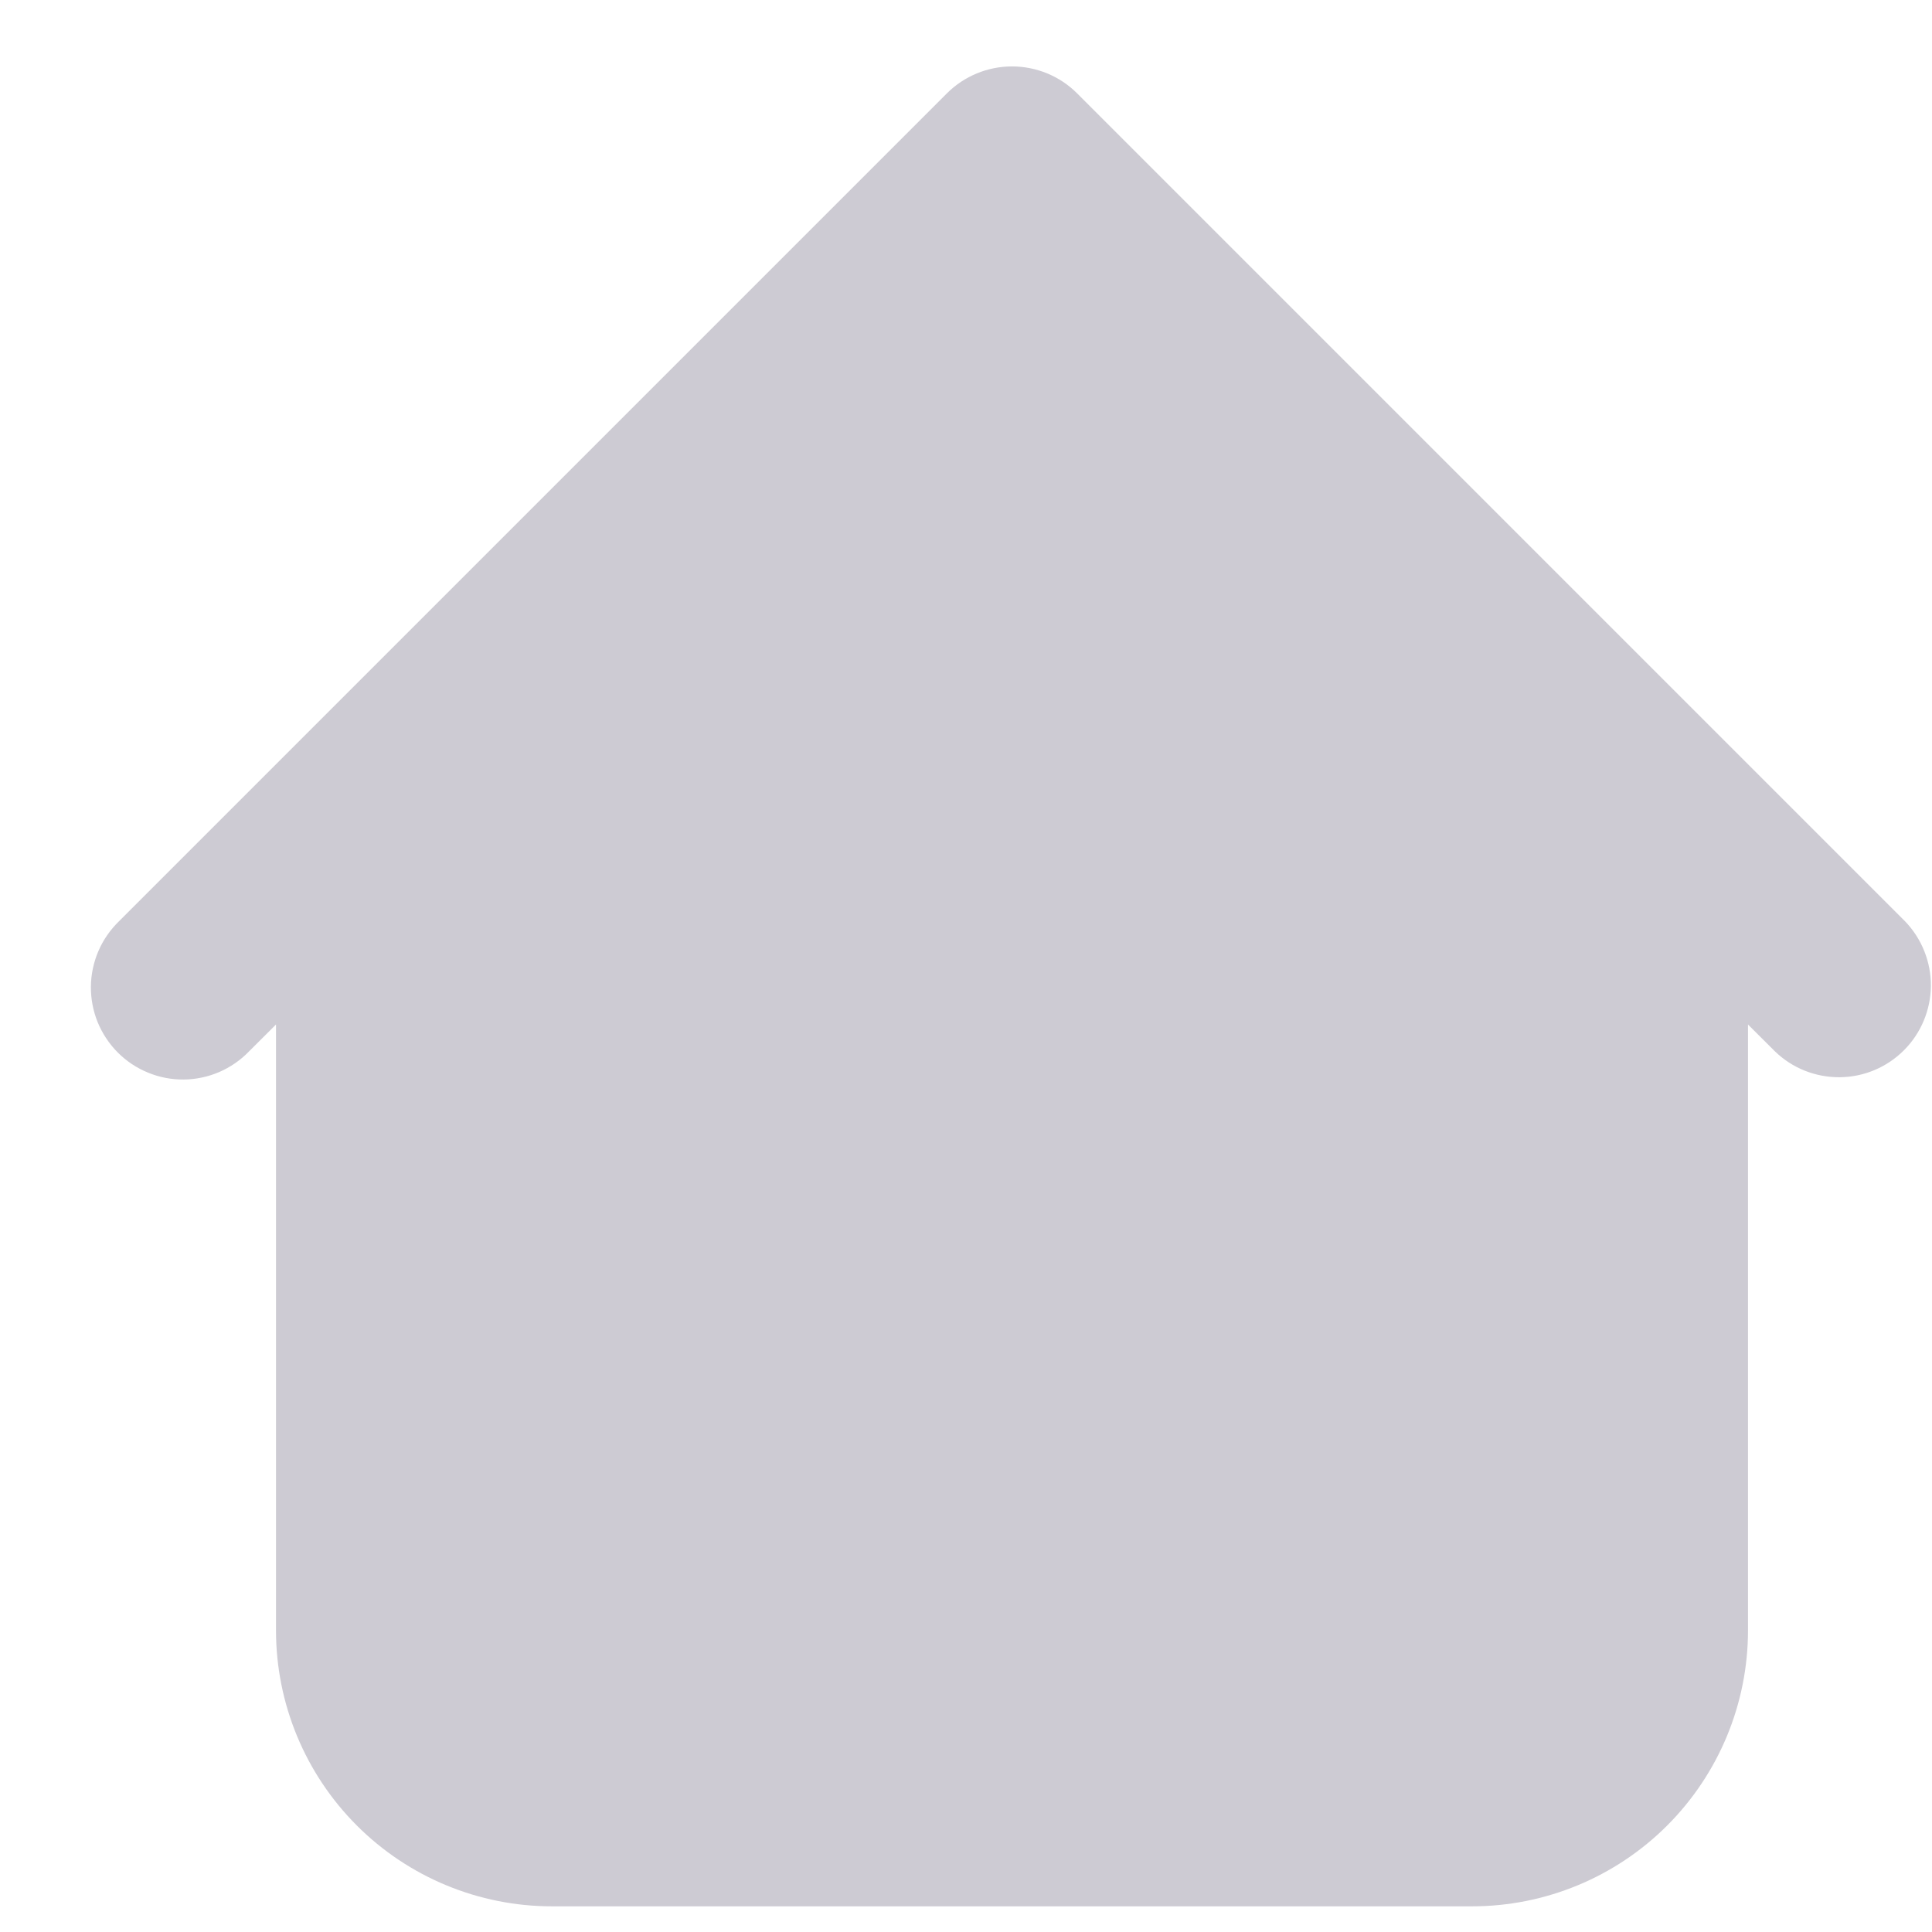
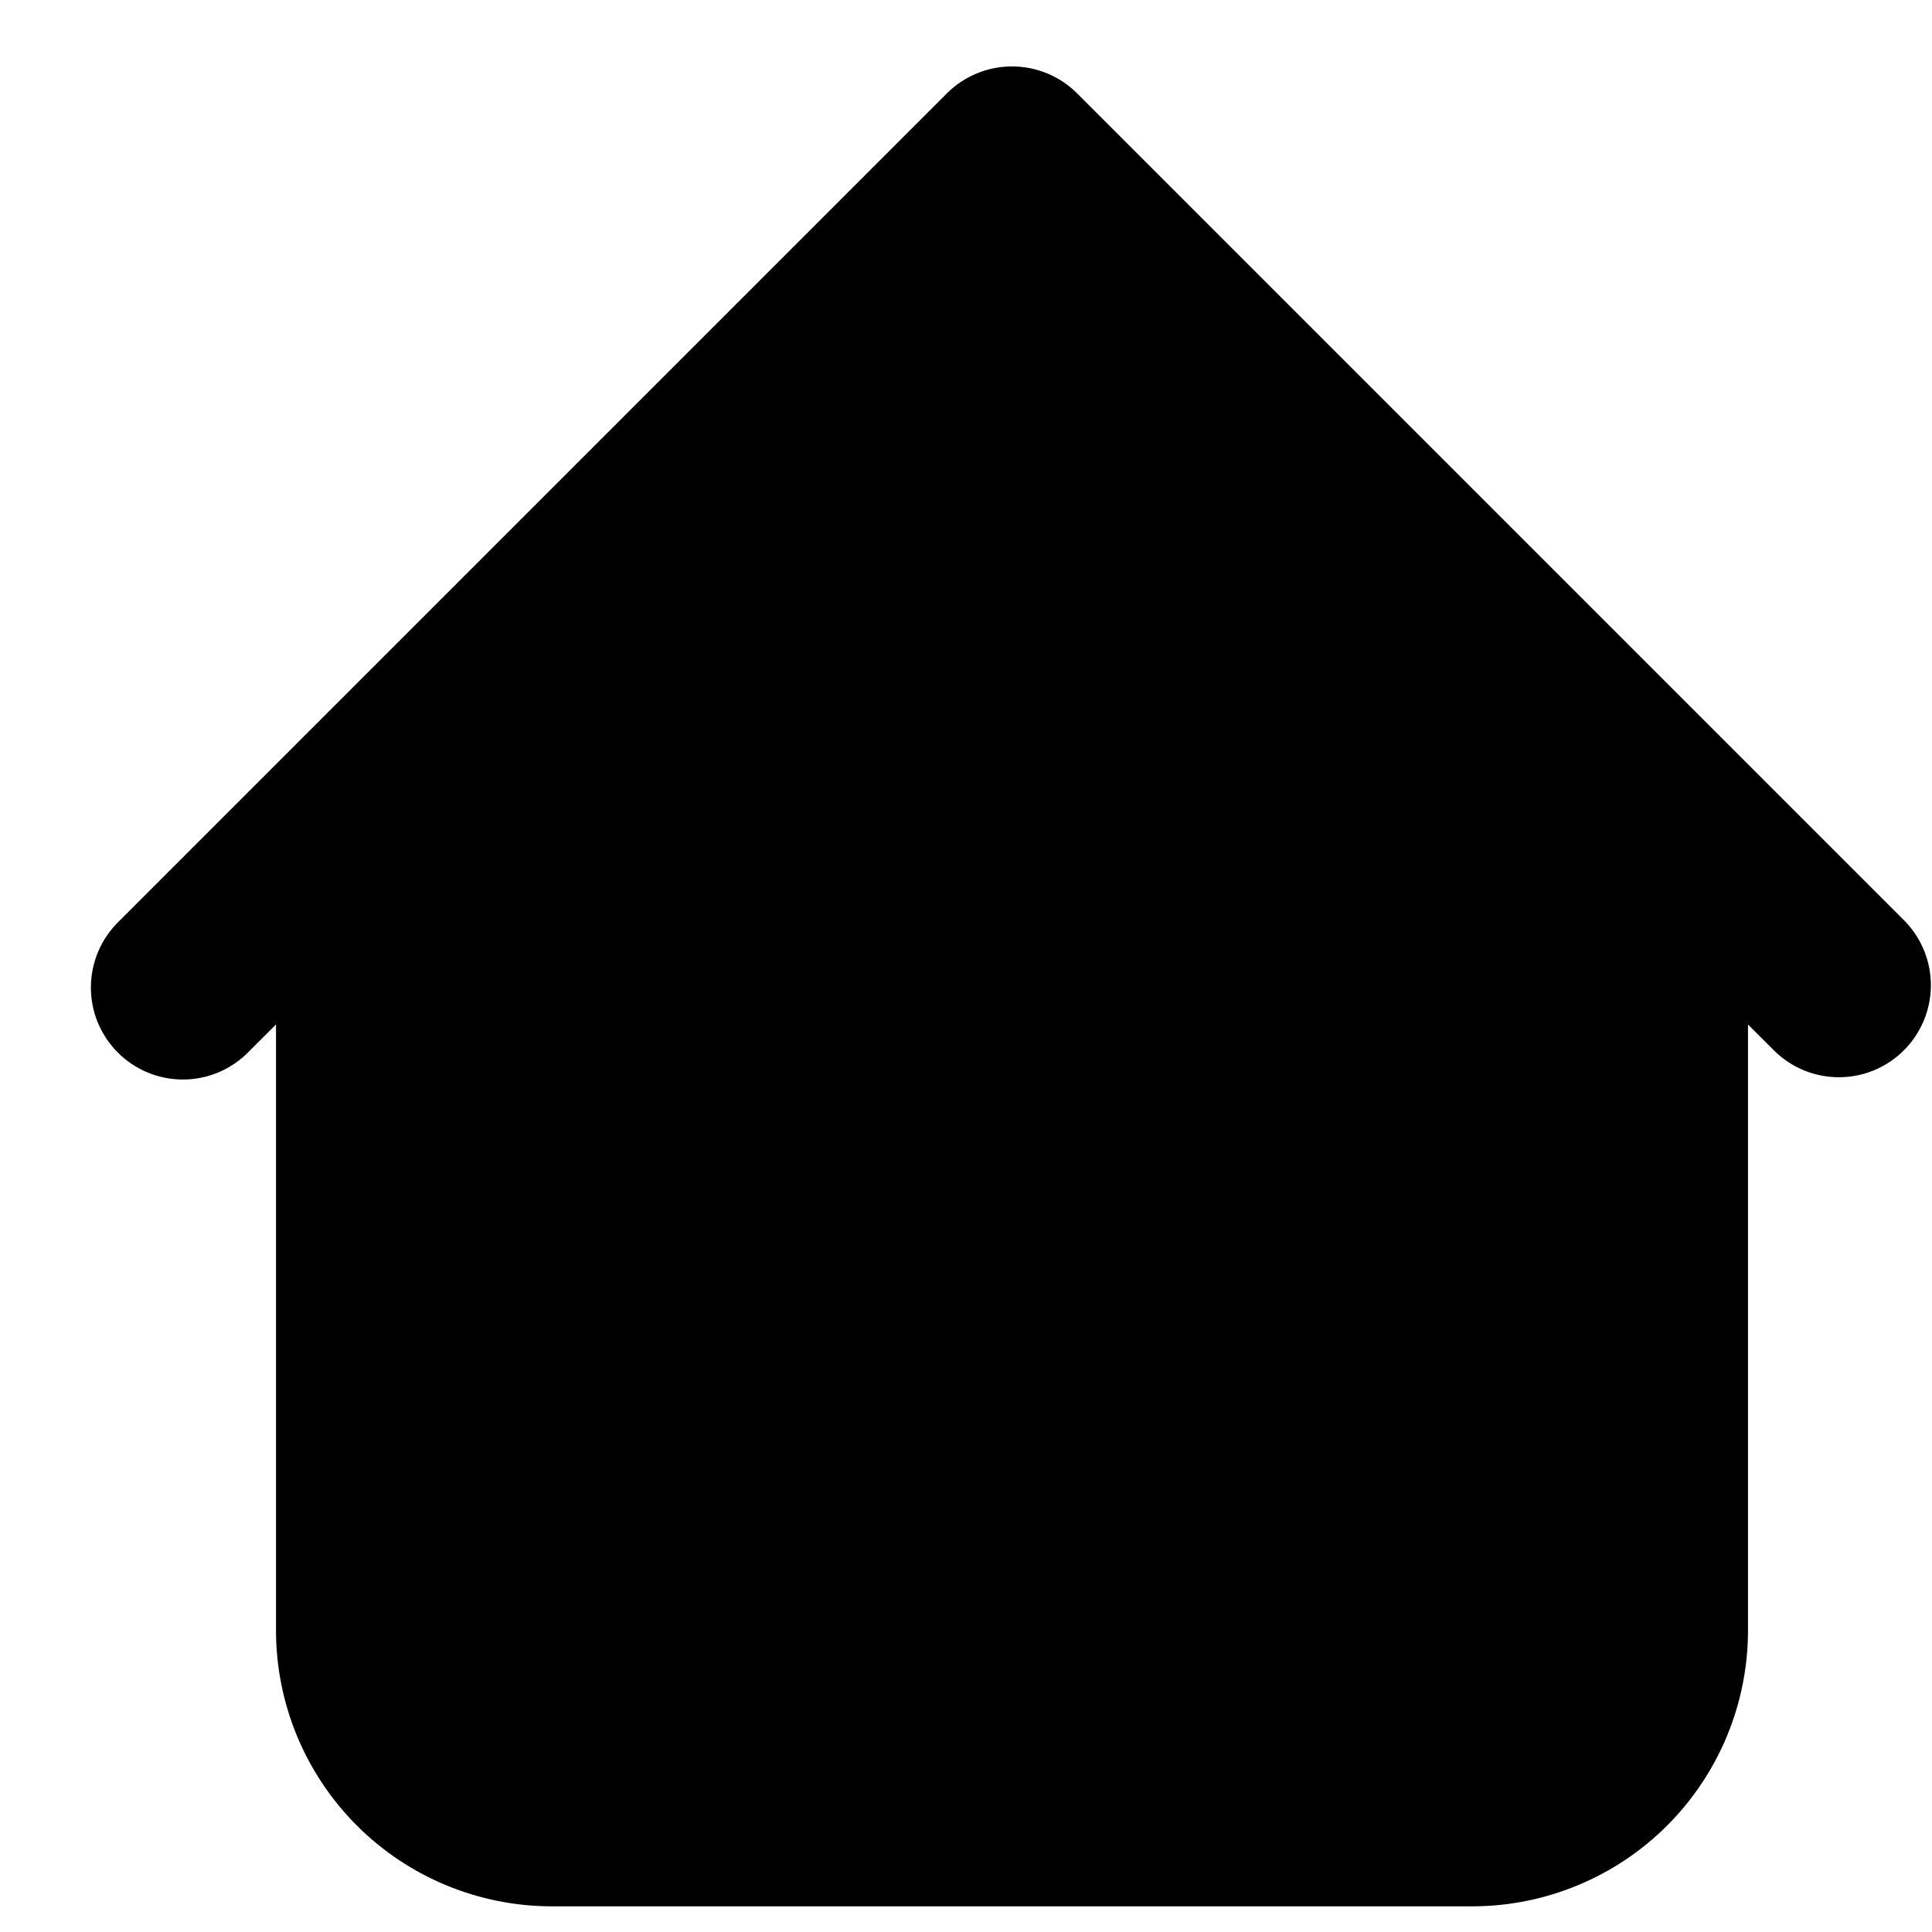
<svg xmlns="http://www.w3.org/2000/svg" width="21" height="21" viewBox="0 0 21 21" fill="none">
-   <path fill-rule="evenodd" clip-rule="evenodd" d="M11.707 1.014C11.52 0.827 11.265 0.722 11 0.722C10.735 0.722 10.481 0.827 10.293 1.014L3.293 8.014L1.293 10.014C1.198 10.107 1.121 10.217 1.069 10.339C1.017 10.461 0.989 10.592 0.988 10.725C0.987 10.858 1.012 10.989 1.062 11.112C1.113 11.235 1.187 11.347 1.281 11.441C1.375 11.535 1.486 11.609 1.609 11.659C1.732 11.71 1.864 11.735 1.996 11.734C2.129 11.733 2.26 11.705 2.382 11.653C2.504 11.6 2.615 11.524 2.707 11.428L3 11.136V17.721C3 18.517 3.316 19.28 3.879 19.843C4.441 20.405 5.204 20.721 6 20.721H16C16.796 20.721 17.559 20.405 18.121 19.843C18.684 19.28 19 18.517 19 17.721V11.136L19.293 11.428C19.482 11.611 19.734 11.711 19.997 11.709C20.259 11.707 20.509 11.602 20.695 11.416C20.88 11.231 20.985 10.98 20.988 10.718C20.99 10.456 20.889 10.203 20.707 10.014L11.707 1.014Z" fill="#CDCBD3" />
+   <path fill-rule="evenodd" clip-rule="evenodd" d="M11.707 1.014C11.52 0.827 11.265 0.722 11 0.722C10.735 0.722 10.481 0.827 10.293 1.014L3.293 8.014L1.293 10.014C1.198 10.107 1.121 10.217 1.069 10.339C1.017 10.461 0.989 10.592 0.988 10.725C0.987 10.858 1.012 10.989 1.062 11.112C1.113 11.235 1.187 11.347 1.281 11.441C1.375 11.535 1.486 11.609 1.609 11.659C1.732 11.71 1.864 11.735 1.996 11.734C2.129 11.733 2.26 11.705 2.382 11.653C2.504 11.6 2.615 11.524 2.707 11.428L3 11.136V17.721C3 18.517 3.316 19.28 3.879 19.843C4.441 20.405 5.204 20.721 6 20.721H16C16.796 20.721 17.559 20.405 18.121 19.843C18.684 19.28 19 18.517 19 17.721V11.136L19.293 11.428C19.482 11.611 19.734 11.711 19.997 11.709C20.259 11.707 20.509 11.602 20.695 11.416C20.88 11.231 20.985 10.98 20.988 10.718C20.99 10.456 20.889 10.203 20.707 10.014L11.707 1.014Z" fill="currentColor" />
</svg>
